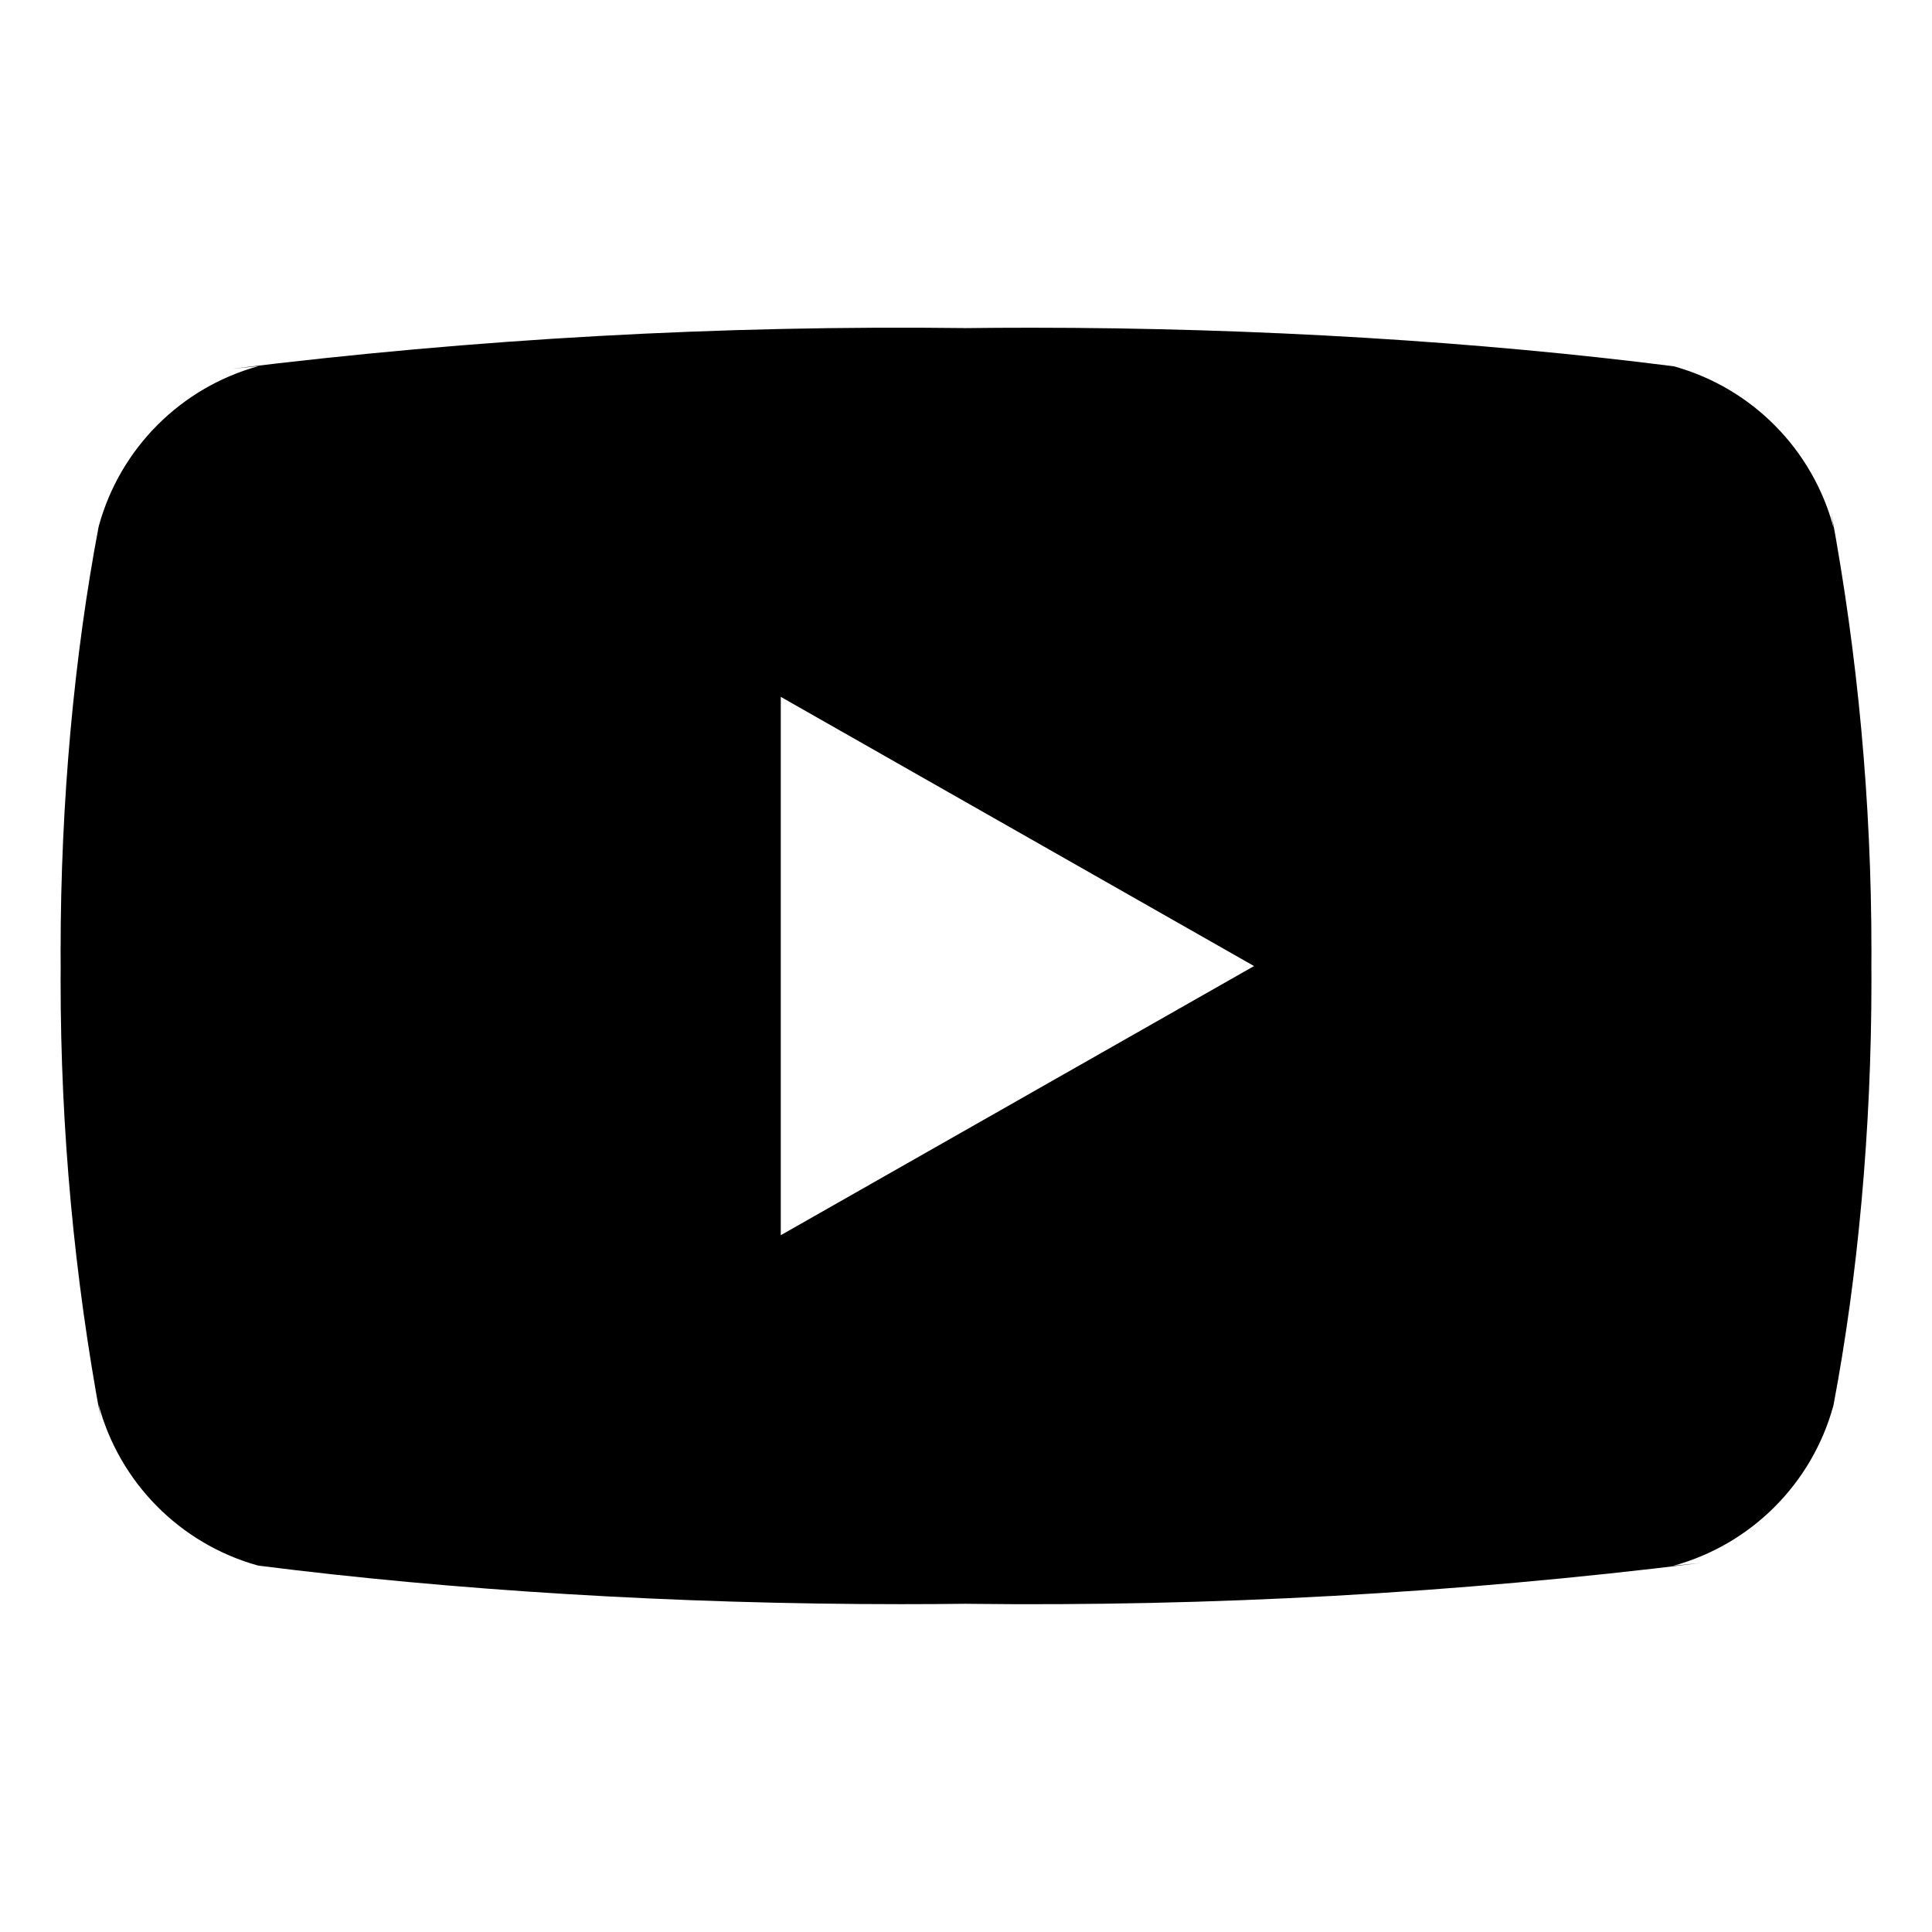
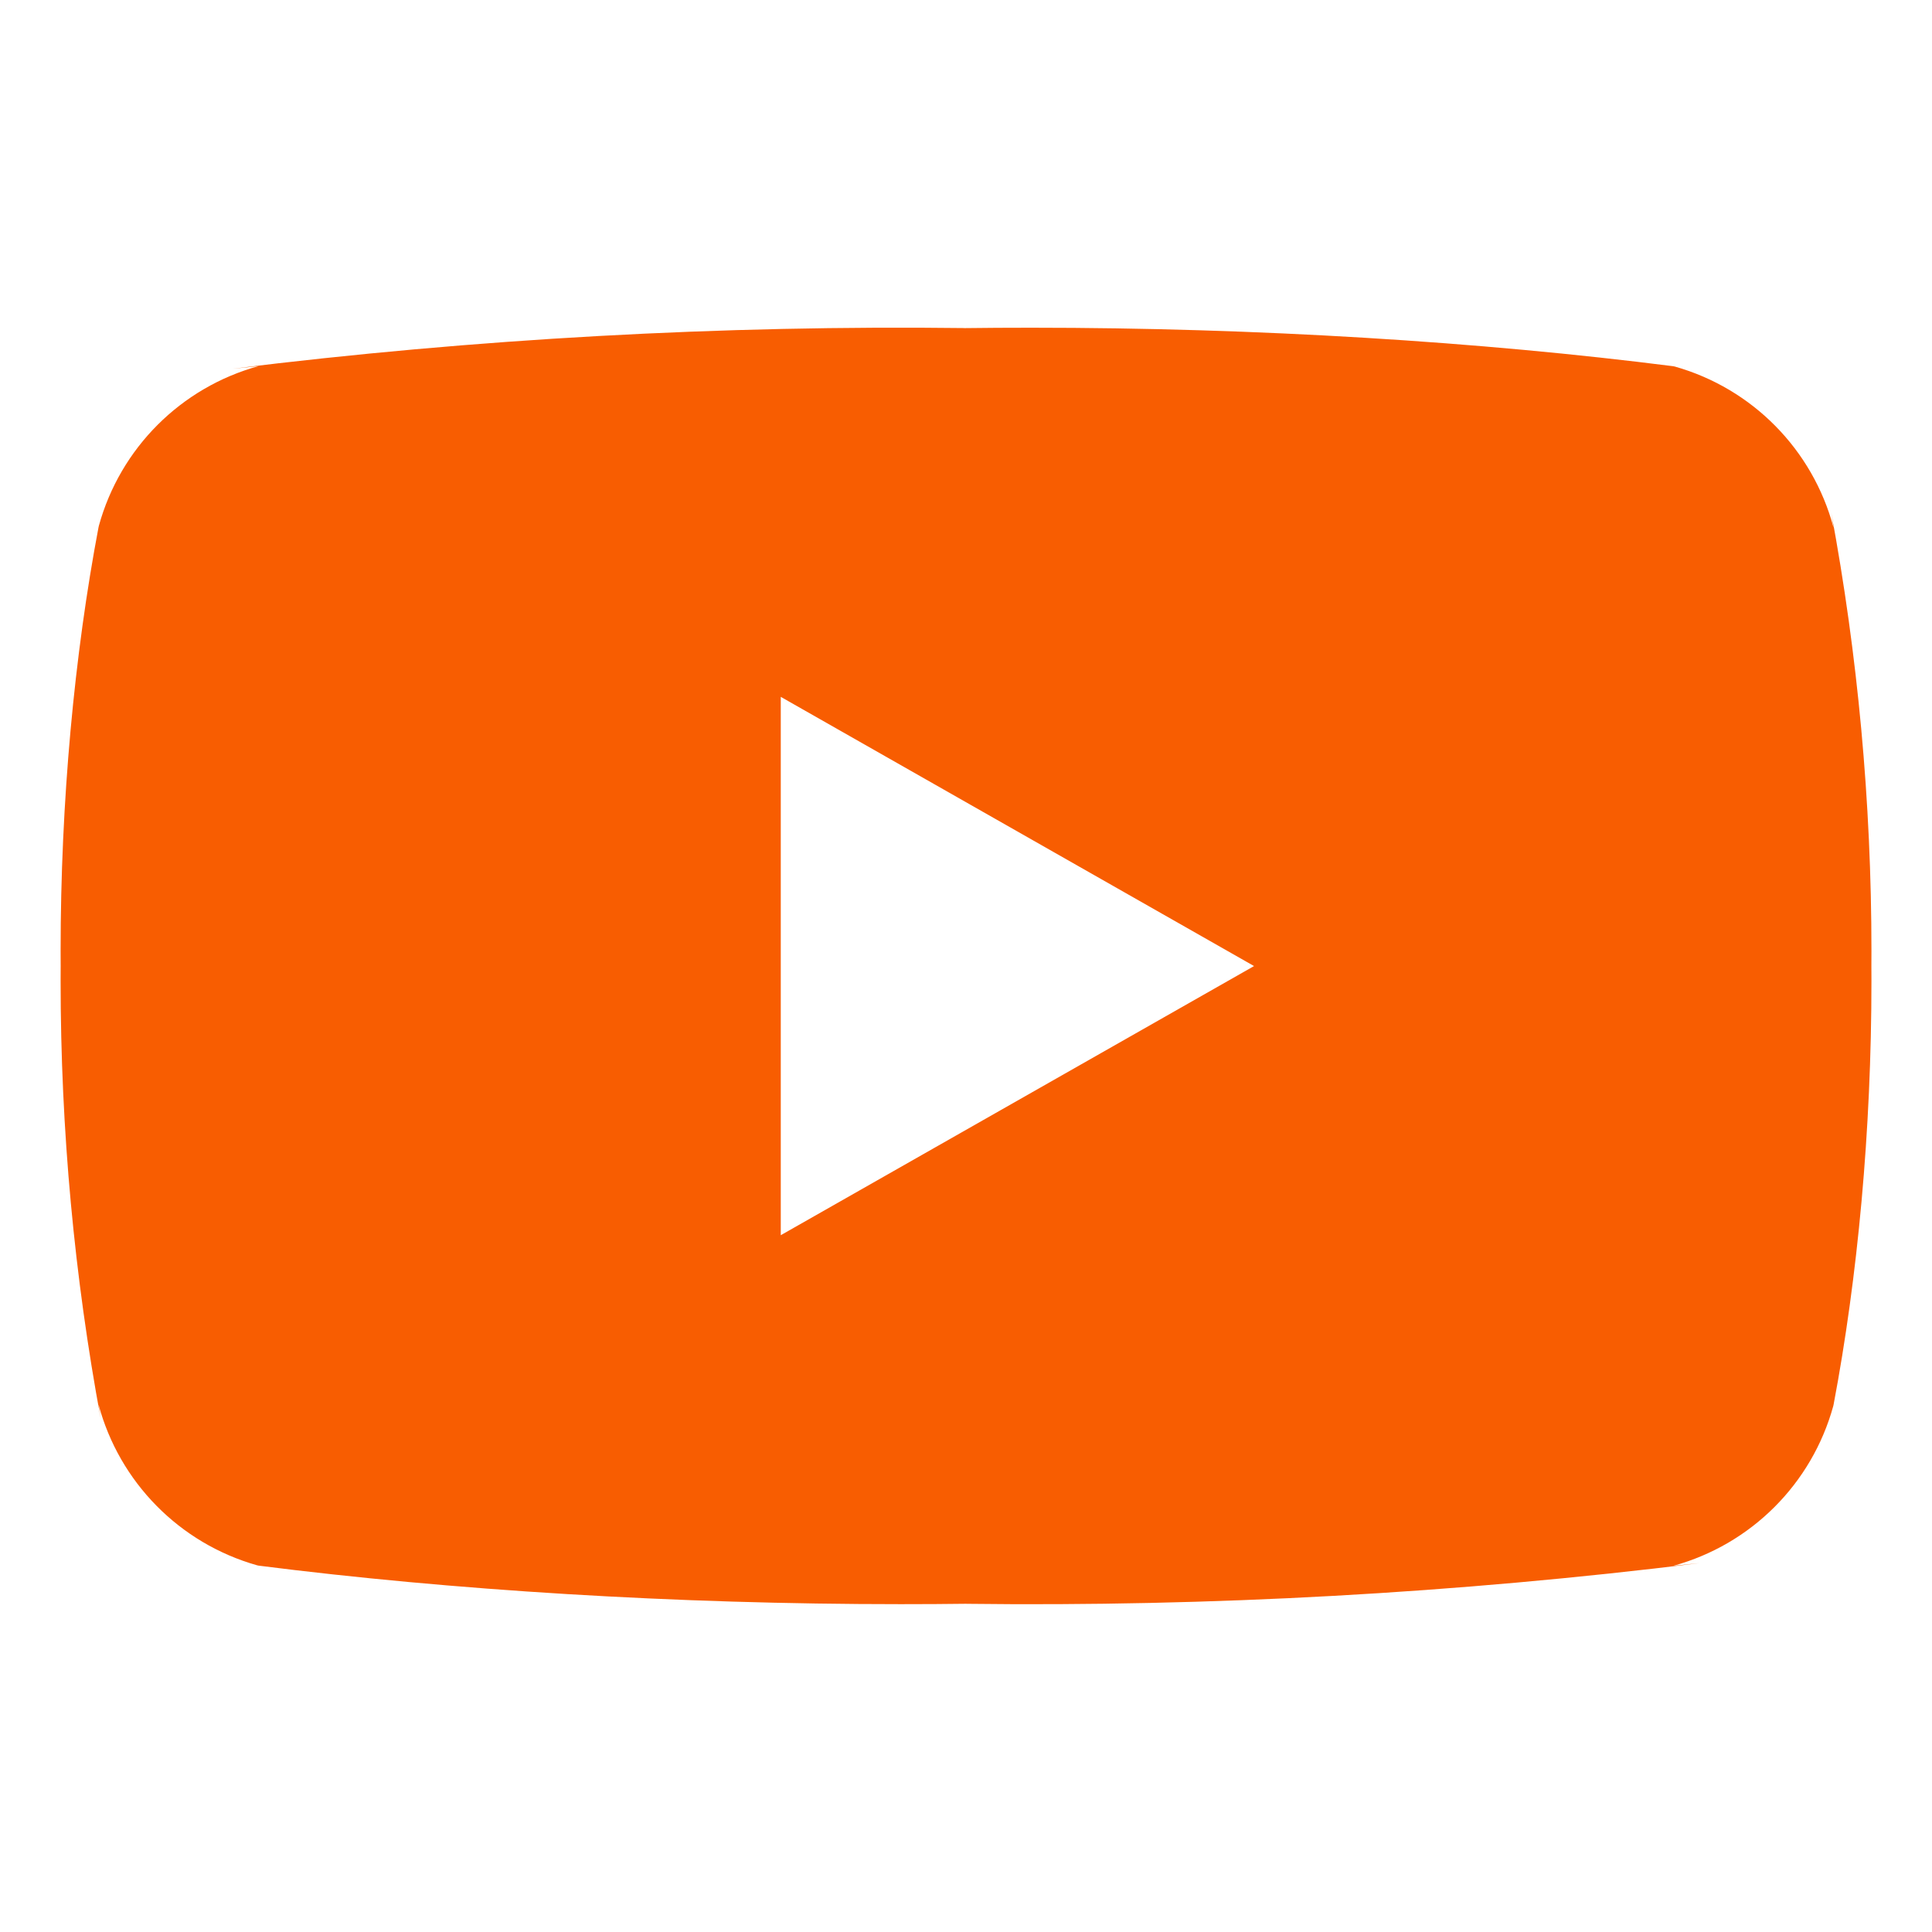
- <svg xmlns="http://www.w3.org/2000/svg" width="800" height="800" viewBox="0 0 32 32">
+ <svg xmlns="http://www.w3.org/2000/svg" fill="#f85d01" width="800" height="800" viewBox="0 0 32 32">
  <path d="M12.932 20.459v-8.917l7.839 4.459zM30.368 8.735a3.787 3.787 0 0 0-2.625-2.663l-.027-.006c-3.193-.406-6.886-.638-10.634-.638-.381 0-.761.002-1.14.007L16 5.434a90.083 90.083 0 0 0-12.152.674l.434-.044a3.785 3.785 0 0 0-2.644 2.643l-.006.026c-.4 2.109-.628 4.536-.628 7.016l.001.263v-.014l-.001.25c0 2.48.229 4.906.666 7.259l-.038-.244a3.787 3.787 0 0 0 2.625 2.663l.027.006c3.193.406 6.886.638 10.634.638.38 0 .76-.002 1.14-.007l-.058.001a90.07 90.07 0 0 0 12.152-.674l-.434.044a3.786 3.786 0 0 0 2.646-2.643l.006-.026c.399-2.109.627-4.536.627-7.015l-.001-.263V16l.001-.25c0-2.48-.229-4.906-.666-7.259l.038.244z" />
</svg>
